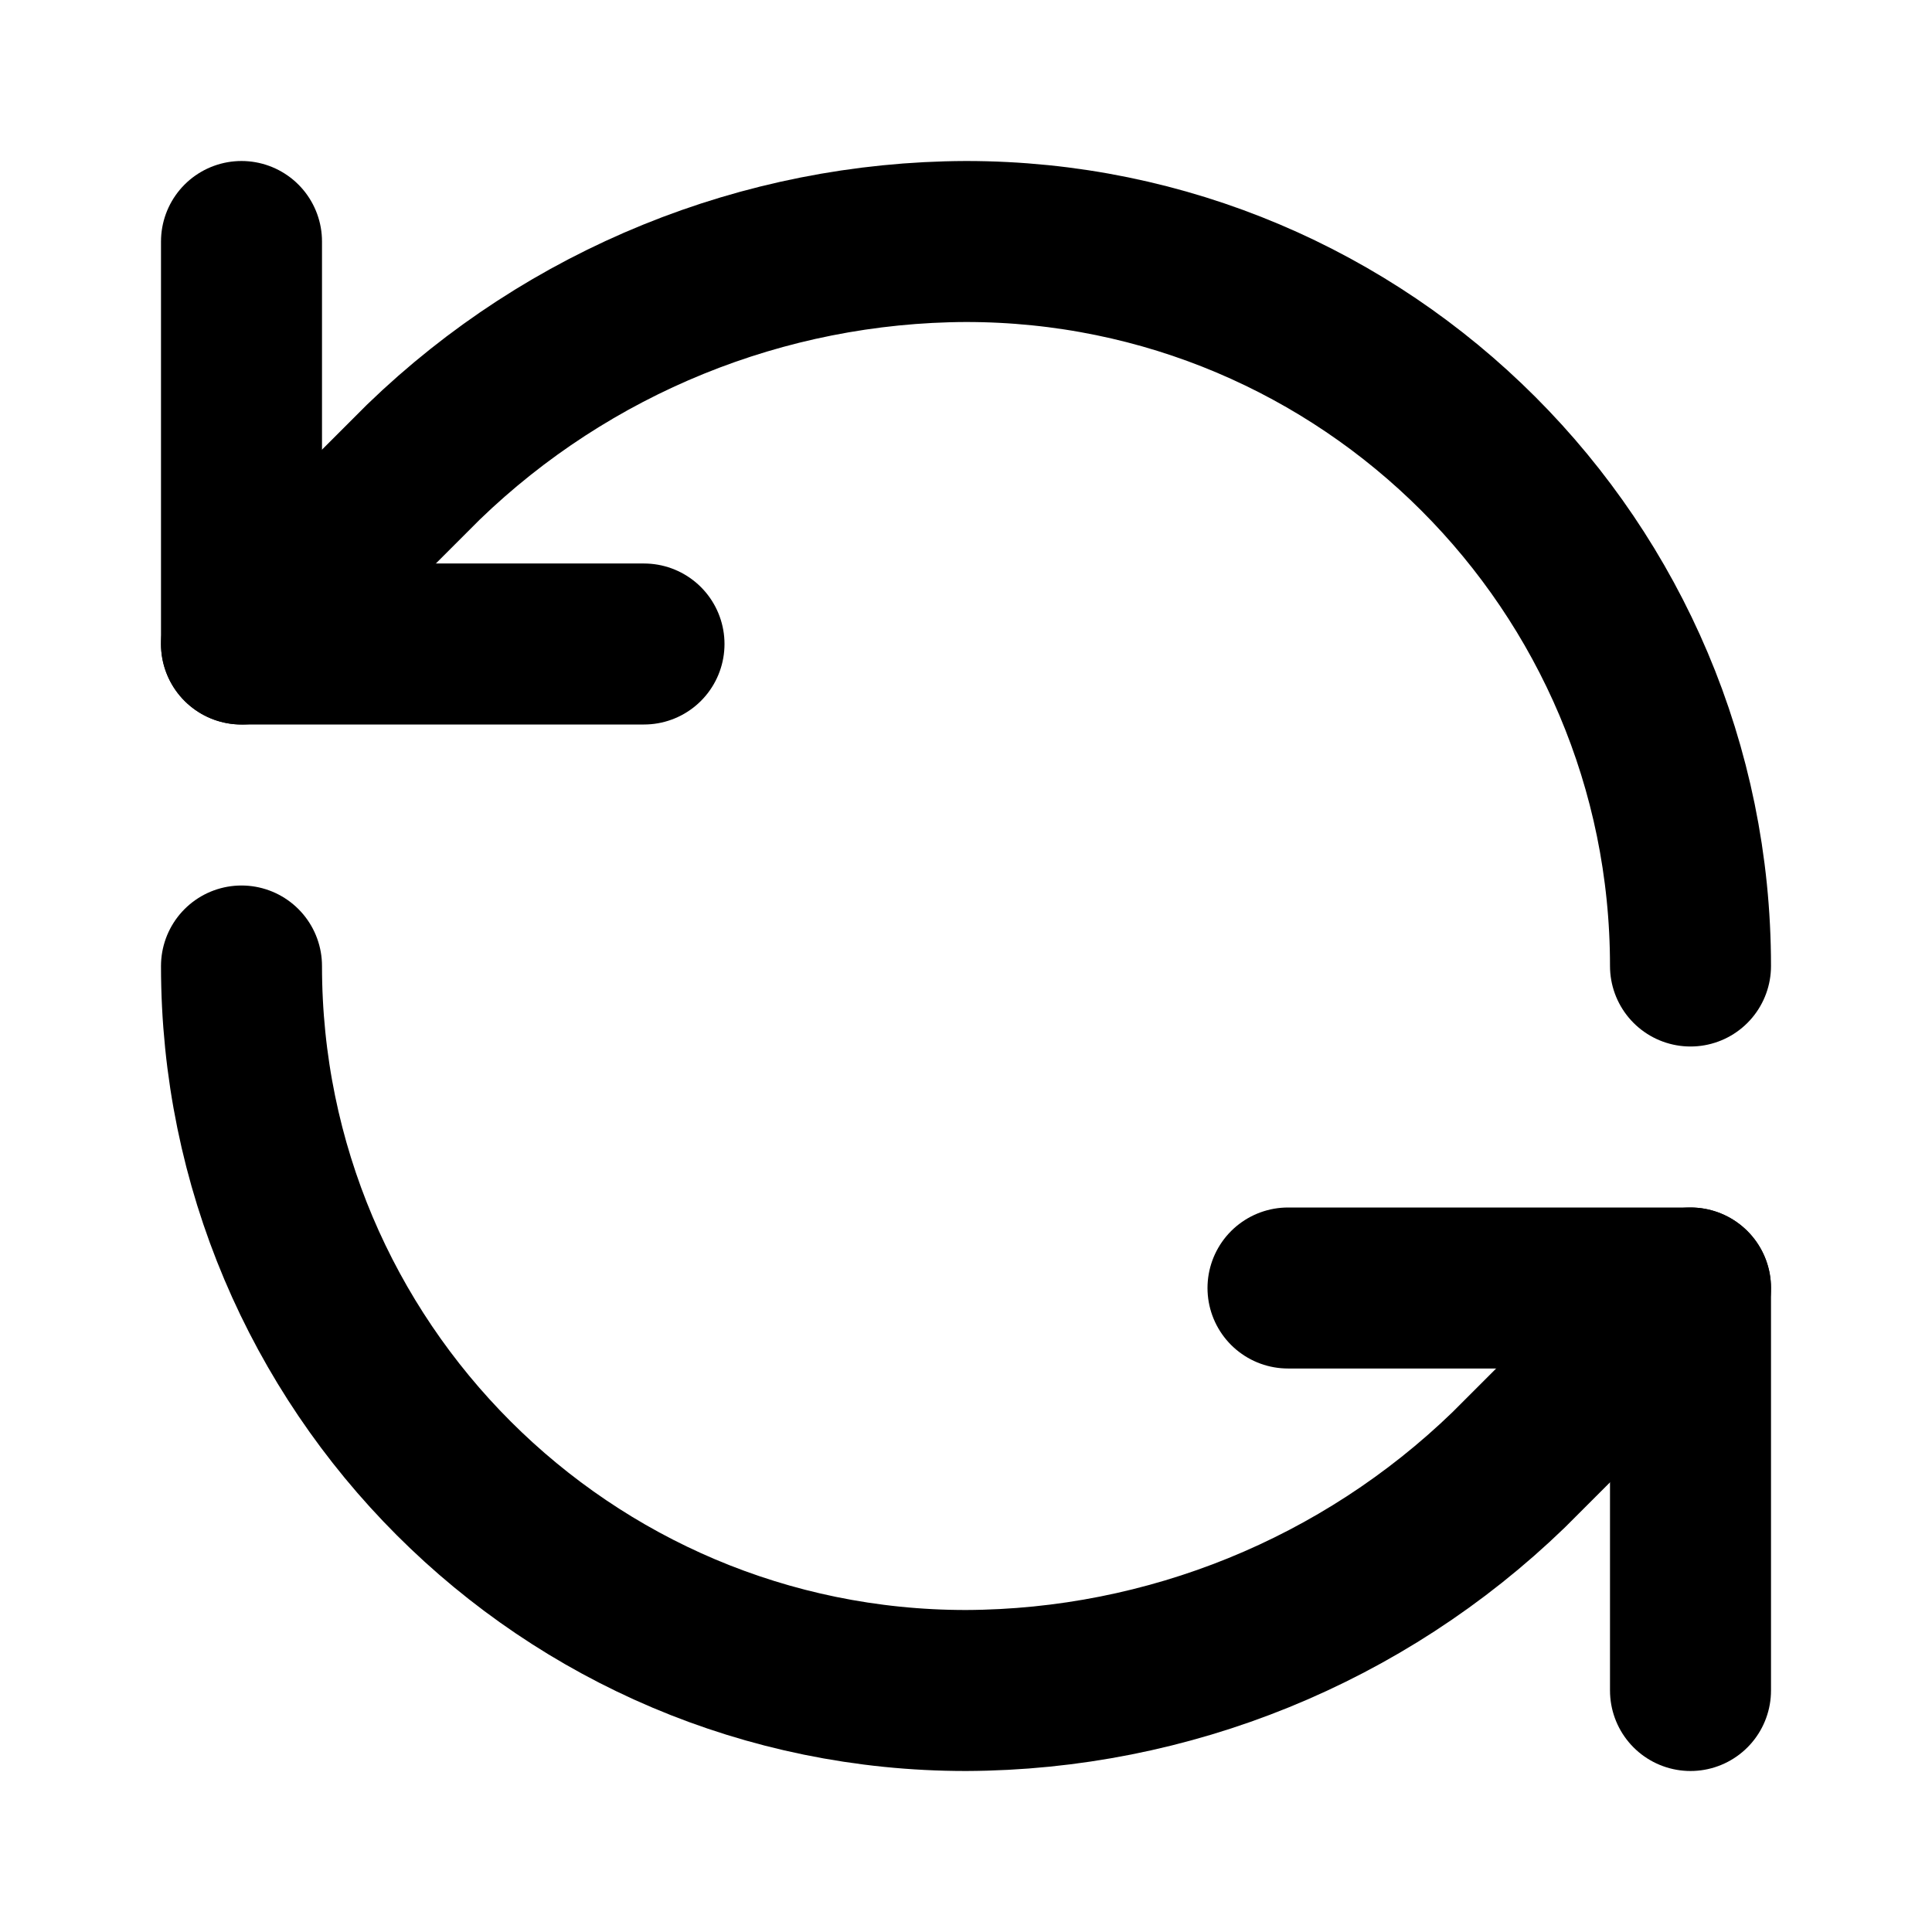
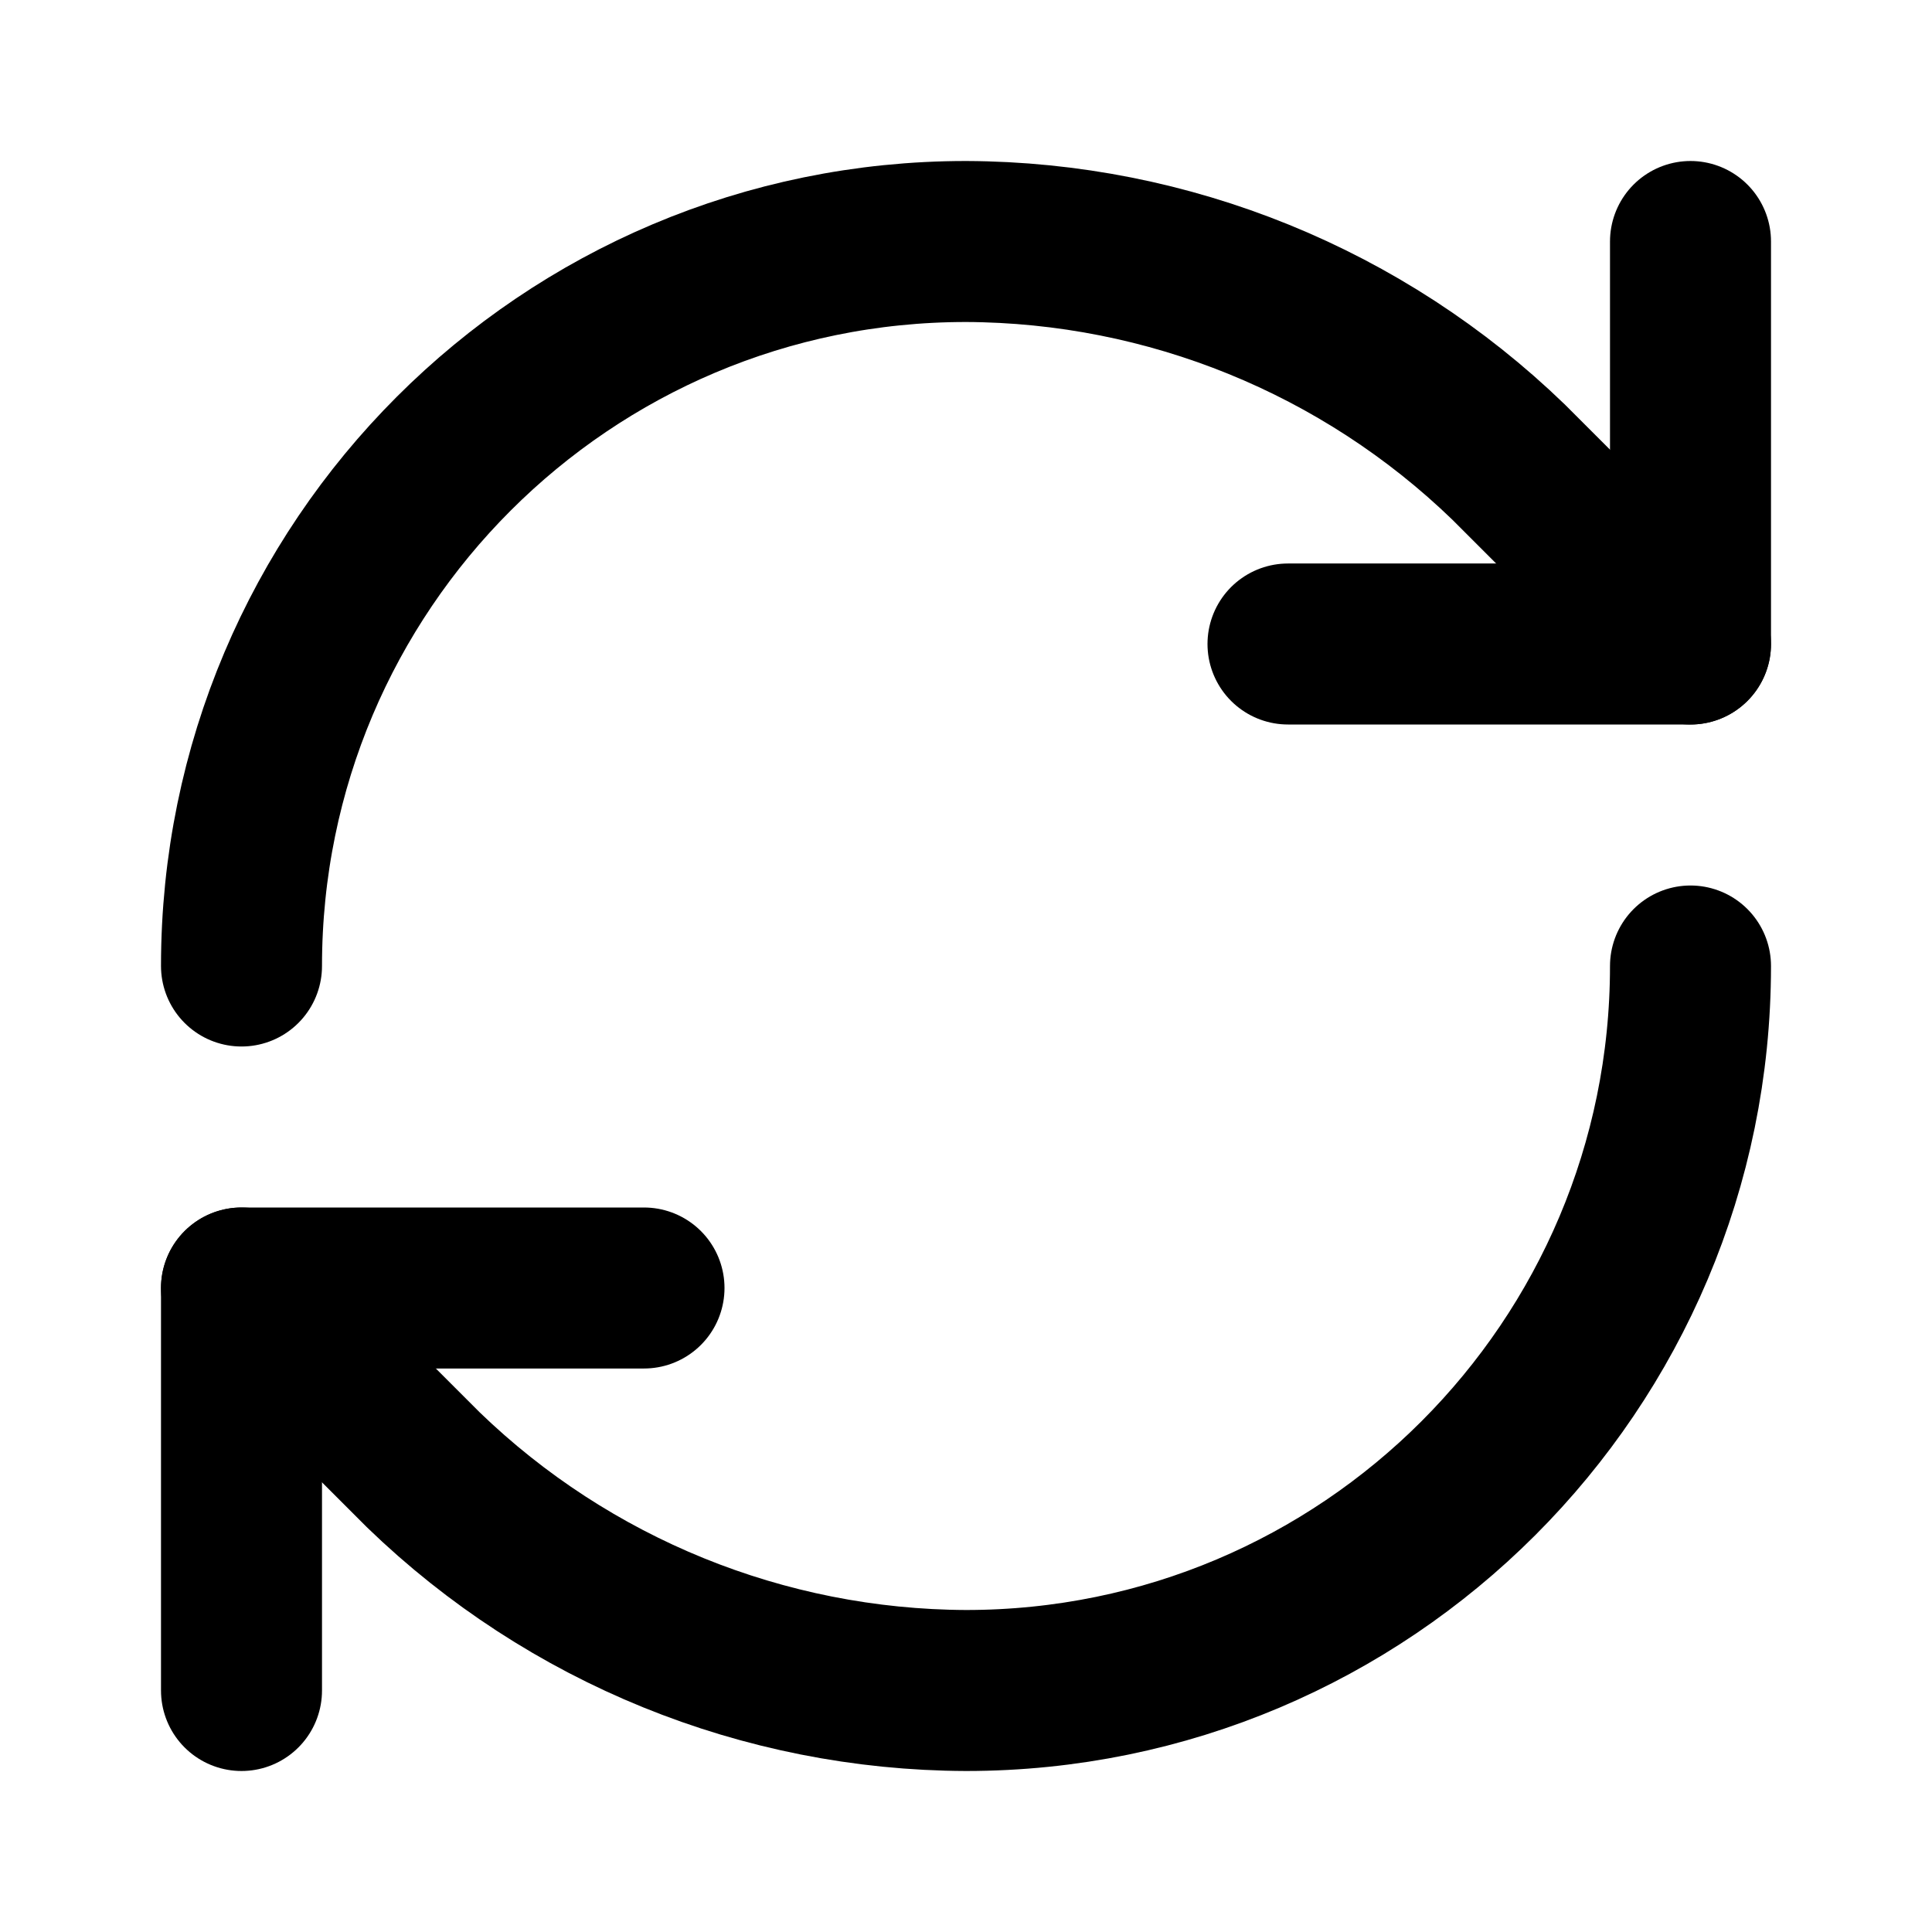
<svg xmlns="http://www.w3.org/2000/svg" width="24" height="24" viewBox="0 0 24 24" fill="none" stroke="currentColor" stroke-width="2" stroke-linecap="round" stroke-linejoin="round">
-   <path d="M21 12a9 9 0 0 0-9-9 9.75 9.75 0 0 0-6.74 2.74L3 8" />
-   <path d="M3 3v5h5" />
-   <path d="M3 12a9 9 0 0 0 9 9 9.75 9.75 0 0 0 6.74-2.74L21 16" />
-   <path d="M16 16h5v5" />
+   <path d="M3 12a9 9 0 0 1 9-9 9.75 9.75 0 0 1 6.74 2.74L21 8" />
+   <path d="M21 3v5h-5" />
+   <path d="M21 12a9 9 0 0 1-9 9 9.75 9.75 0 0 1-6.74-2.74L3 16" />
+   <path d="M8 16H3v5" />
</svg>
